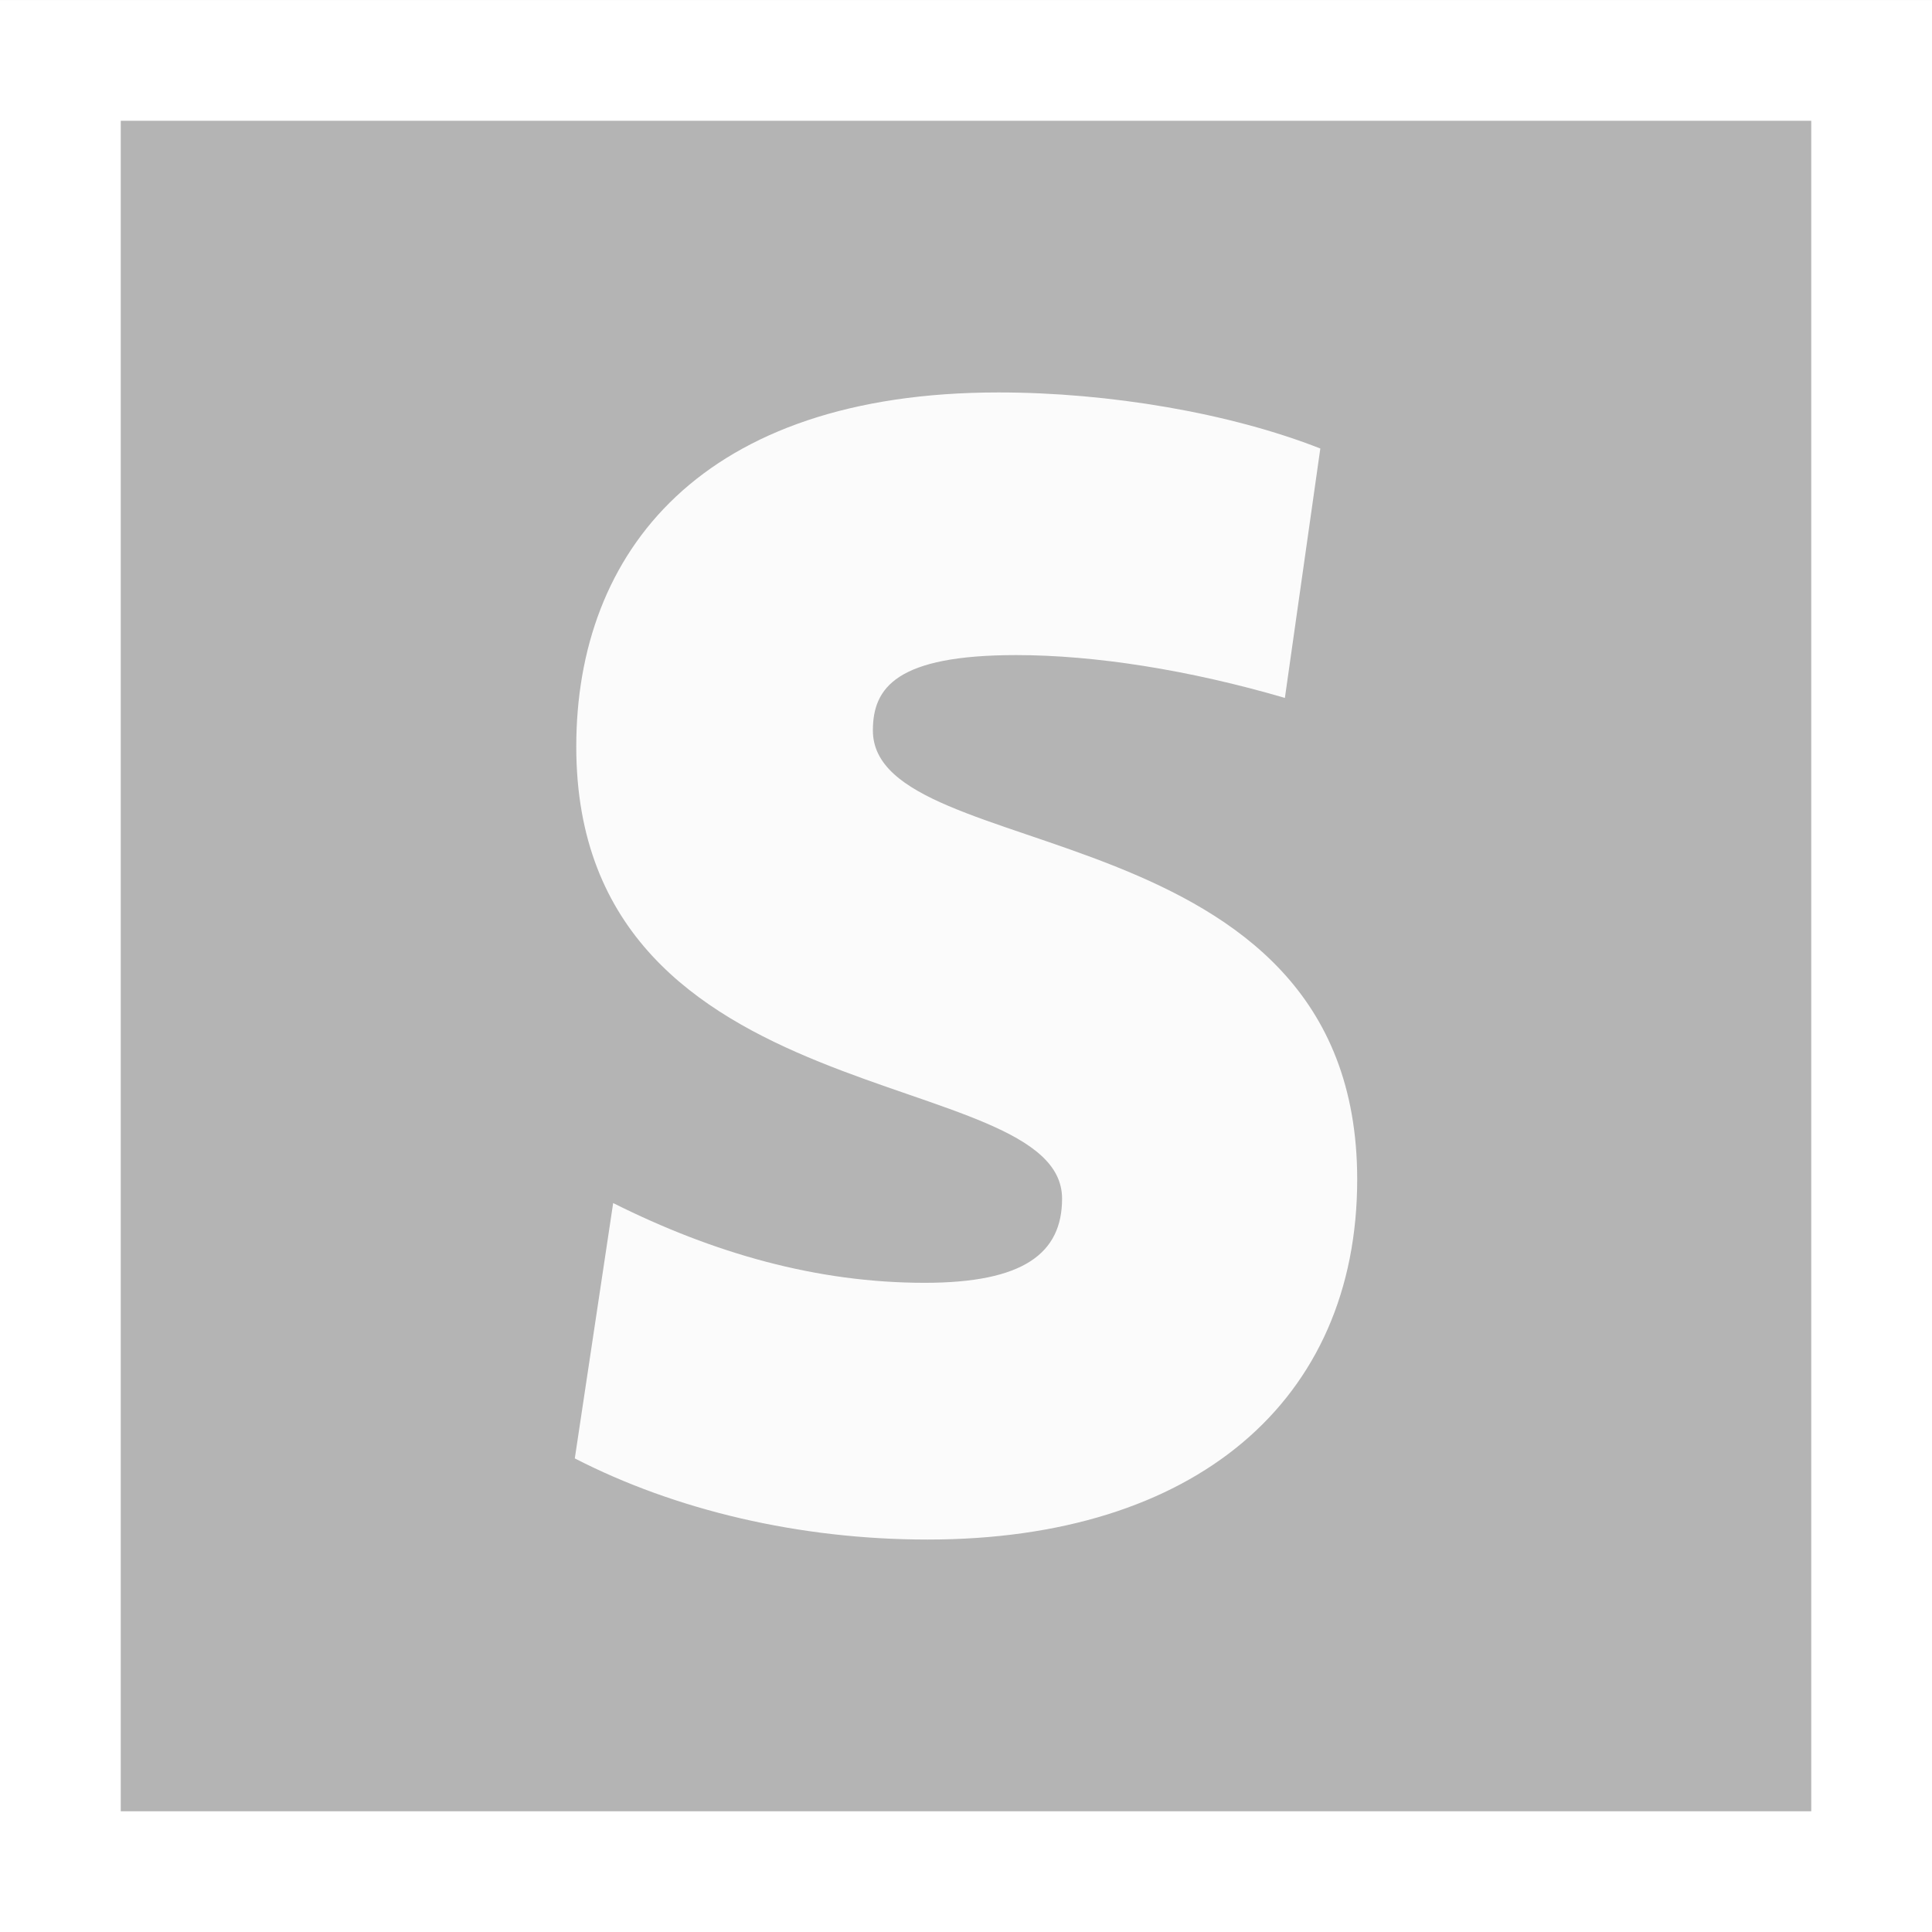
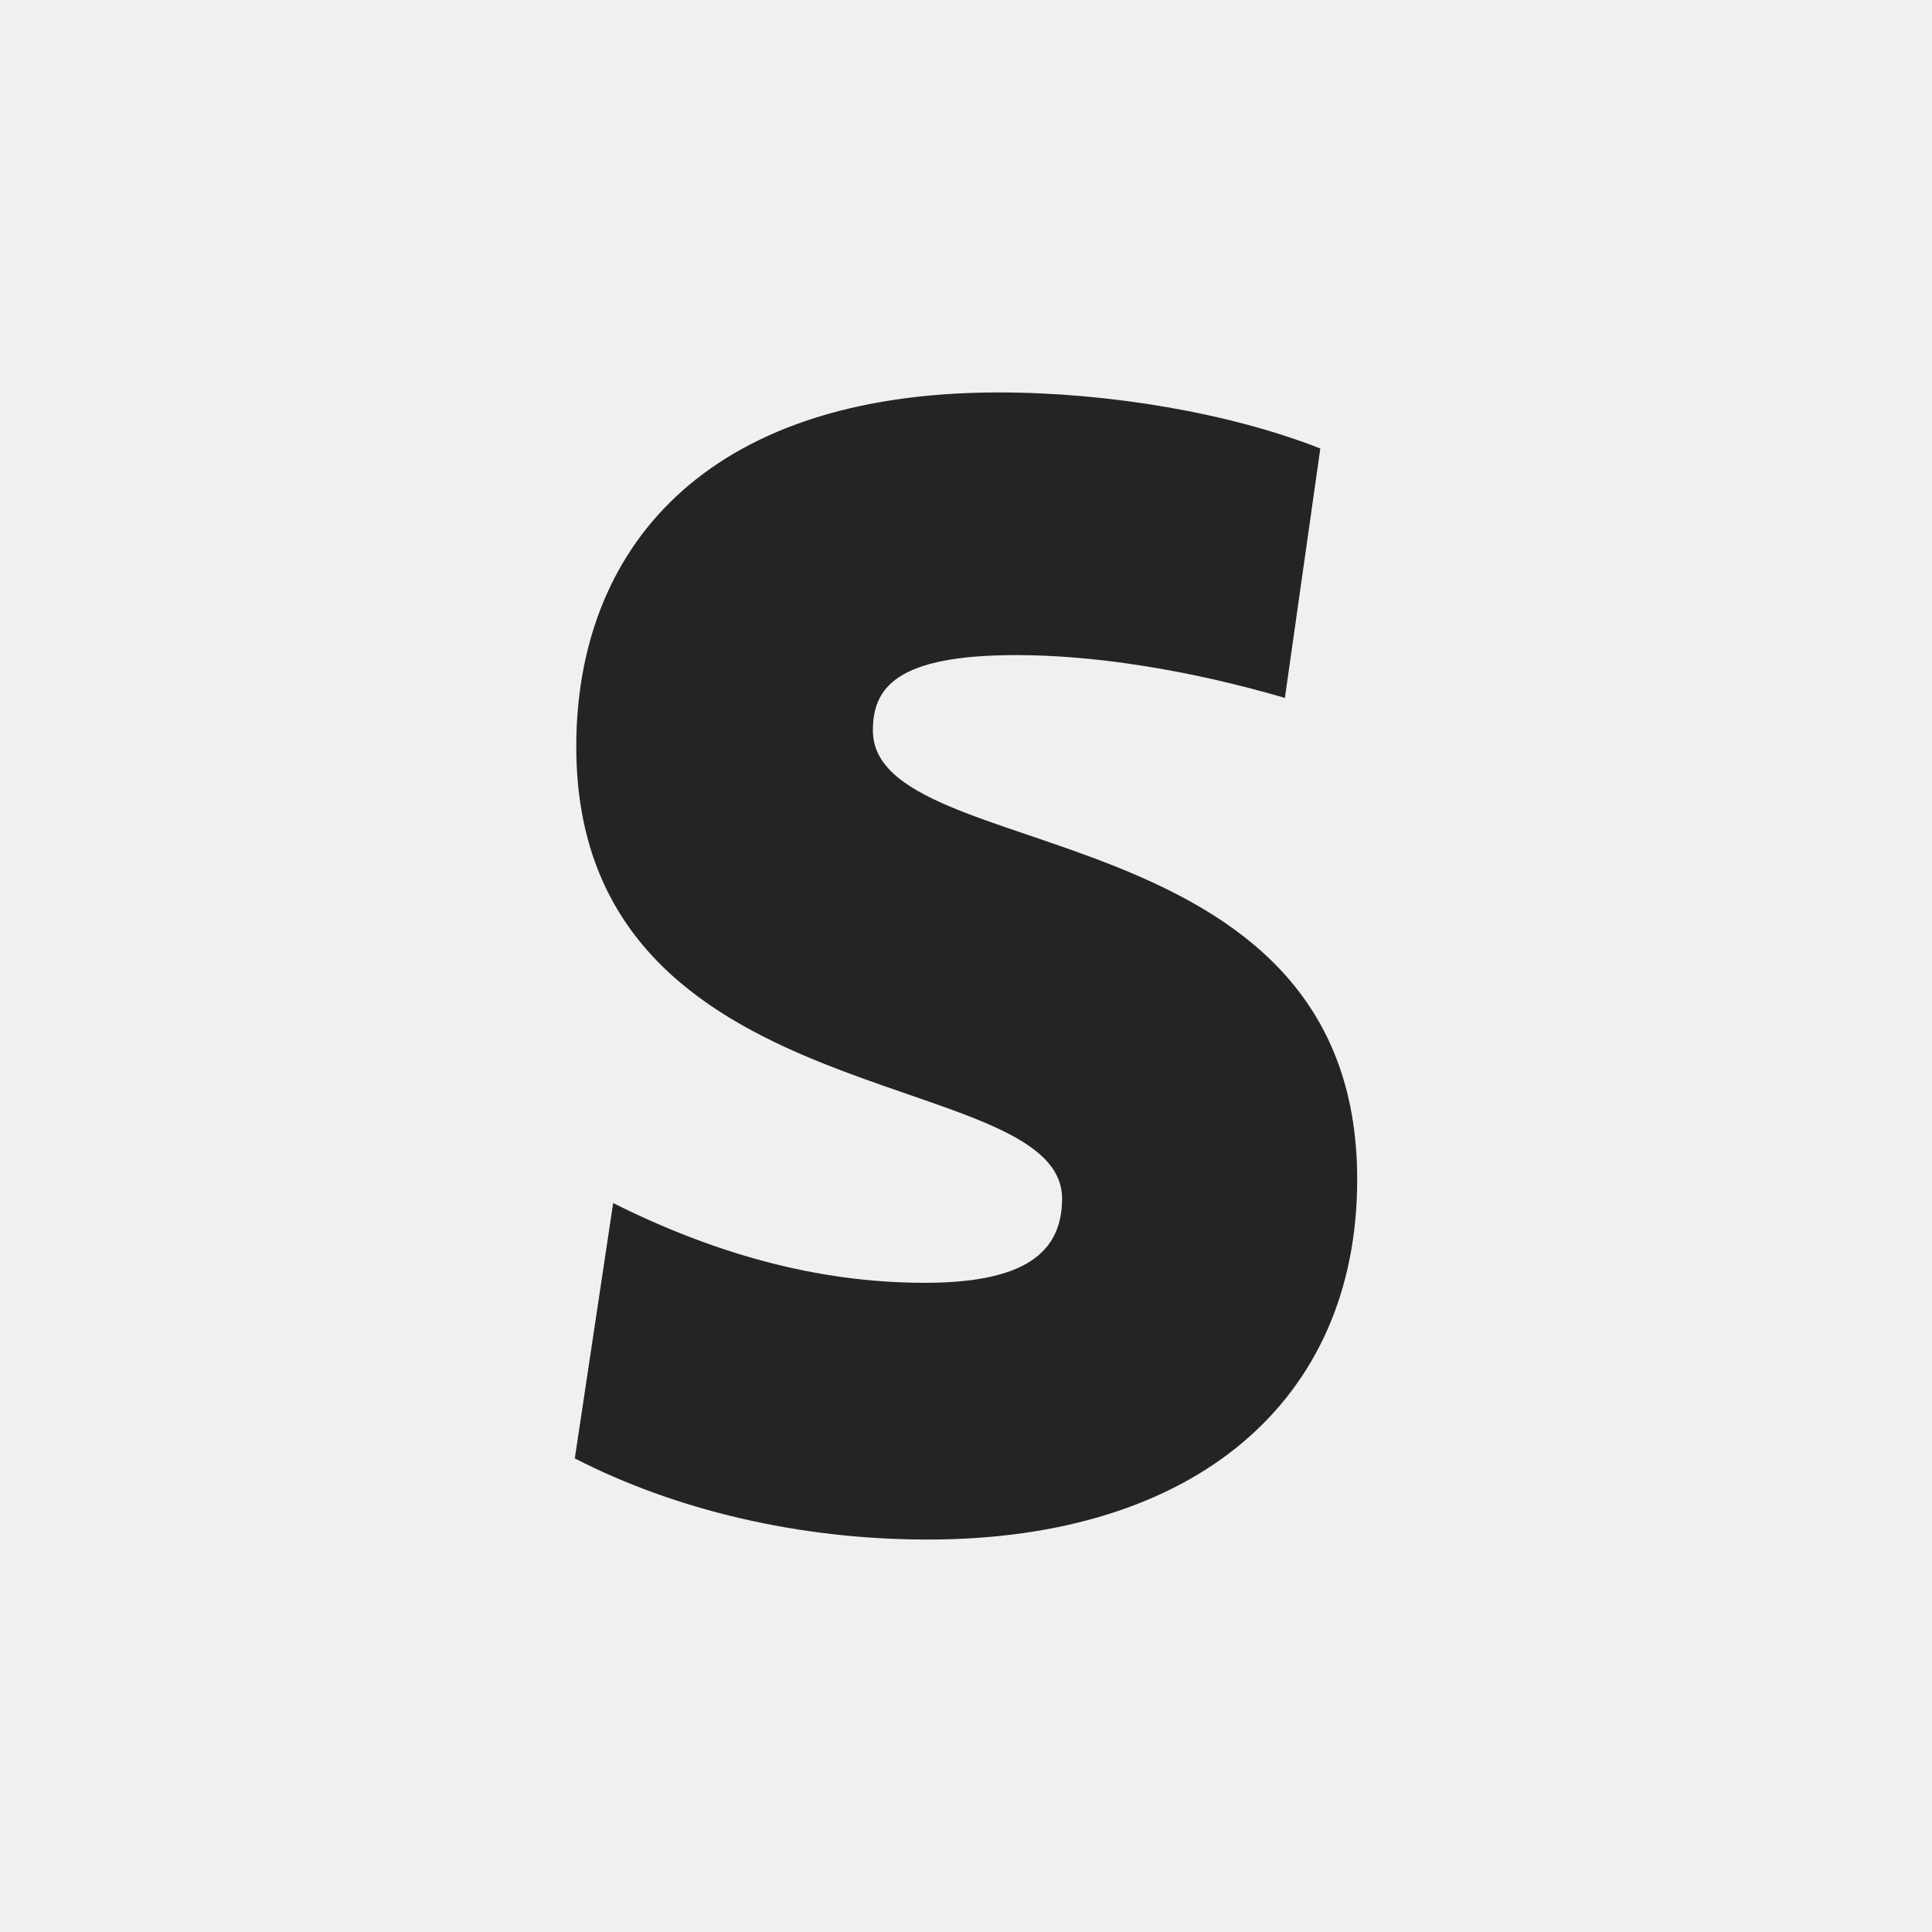
<svg xmlns="http://www.w3.org/2000/svg" width="100%" height="100%" viewBox="0 0 32 32" version="1.1" xml:space="preserve" style="fill-rule:evenodd;clip-rule:evenodd;stroke-linejoin:round;stroke-miterlimit:1.414;">
  <g transform="matrix(1,0,0,1,-72,-178)">
    <g id="solo_off" transform="matrix(1,0,0,1,72,178)">
      <rect x="0" y="0" width="32" height="32" style="fill:none;" />
-       <clipPath id="_clip1">
-         <rect x="0" y="0" width="32" height="32" />
-       </clipPath>
-       <g clip-path="url(#_clip1)">
-         <g transform="matrix(1.23077,0,0,1.23077,-3.69231,-179.692)">
-           <rect x="3" y="146" width="26" height="26" style="fill-opacity:0.251;" />
-           <path d="M29,172L3,172L3,146L29,146L29,172ZM4.625,147.625L4.625,170.375L27.375,170.375L27.375,147.625L4.625,147.625Z" style="fill:white;" />
-         </g>
-         <g transform="matrix(0.352049,0,0,0.352049,-113.554,-23.4417)">
-           <path d="M386.405,122.076C386.405,104.495 363.619,107.414 363.619,100.951C363.619,98.936 364.732,97.407 370.364,97.407C374.047,97.407 378.491,98.102 383.003,99.422L384.67,87.688C380.435,86.022 374.742,85.05 369.53,85.05C355.565,85.05 349.664,92.547 349.664,101.715C349.664,119.296 372.52,116.586 372.52,122.979C372.52,125.551 370.712,126.94 366.053,126.94C360.981,126.94 356.121,125.551 351.4,123.188L349.595,135.201C354.316,137.631 360.148,139.019 366.192,139.019C378.768,139.019 386.405,132.494 386.405,122.076Z" style="fill:white;fill-opacity:0.949;" />
-         </g>
+       <g transform="matrix(0.352049,0,0,0.352049,-113.554,-23.4417)">
+         <path d="M386.405,122.076C386.405,104.495 363.619,107.414 363.619,100.951C363.619,98.936 364.732,97.407 370.364,97.407C374.047,97.407 378.491,98.102 383.003,99.422L384.67,87.688C380.435,86.022 374.742,85.05 369.53,85.05C355.565,85.05 349.664,92.547 349.664,101.715C349.664,119.296 372.52,116.586 372.52,122.979C372.52,125.551 370.712,126.94 366.053,126.94C360.981,126.94 356.121,125.551 351.4,123.188L349.595,135.201C354.316,137.631 360.148,139.019 366.192,139.019C378.768,139.019 386.405,132.494 386.405,122.076Z" style="fill-opacity:0.851;" />
      </g>
    </g>
  </g>
</svg>
